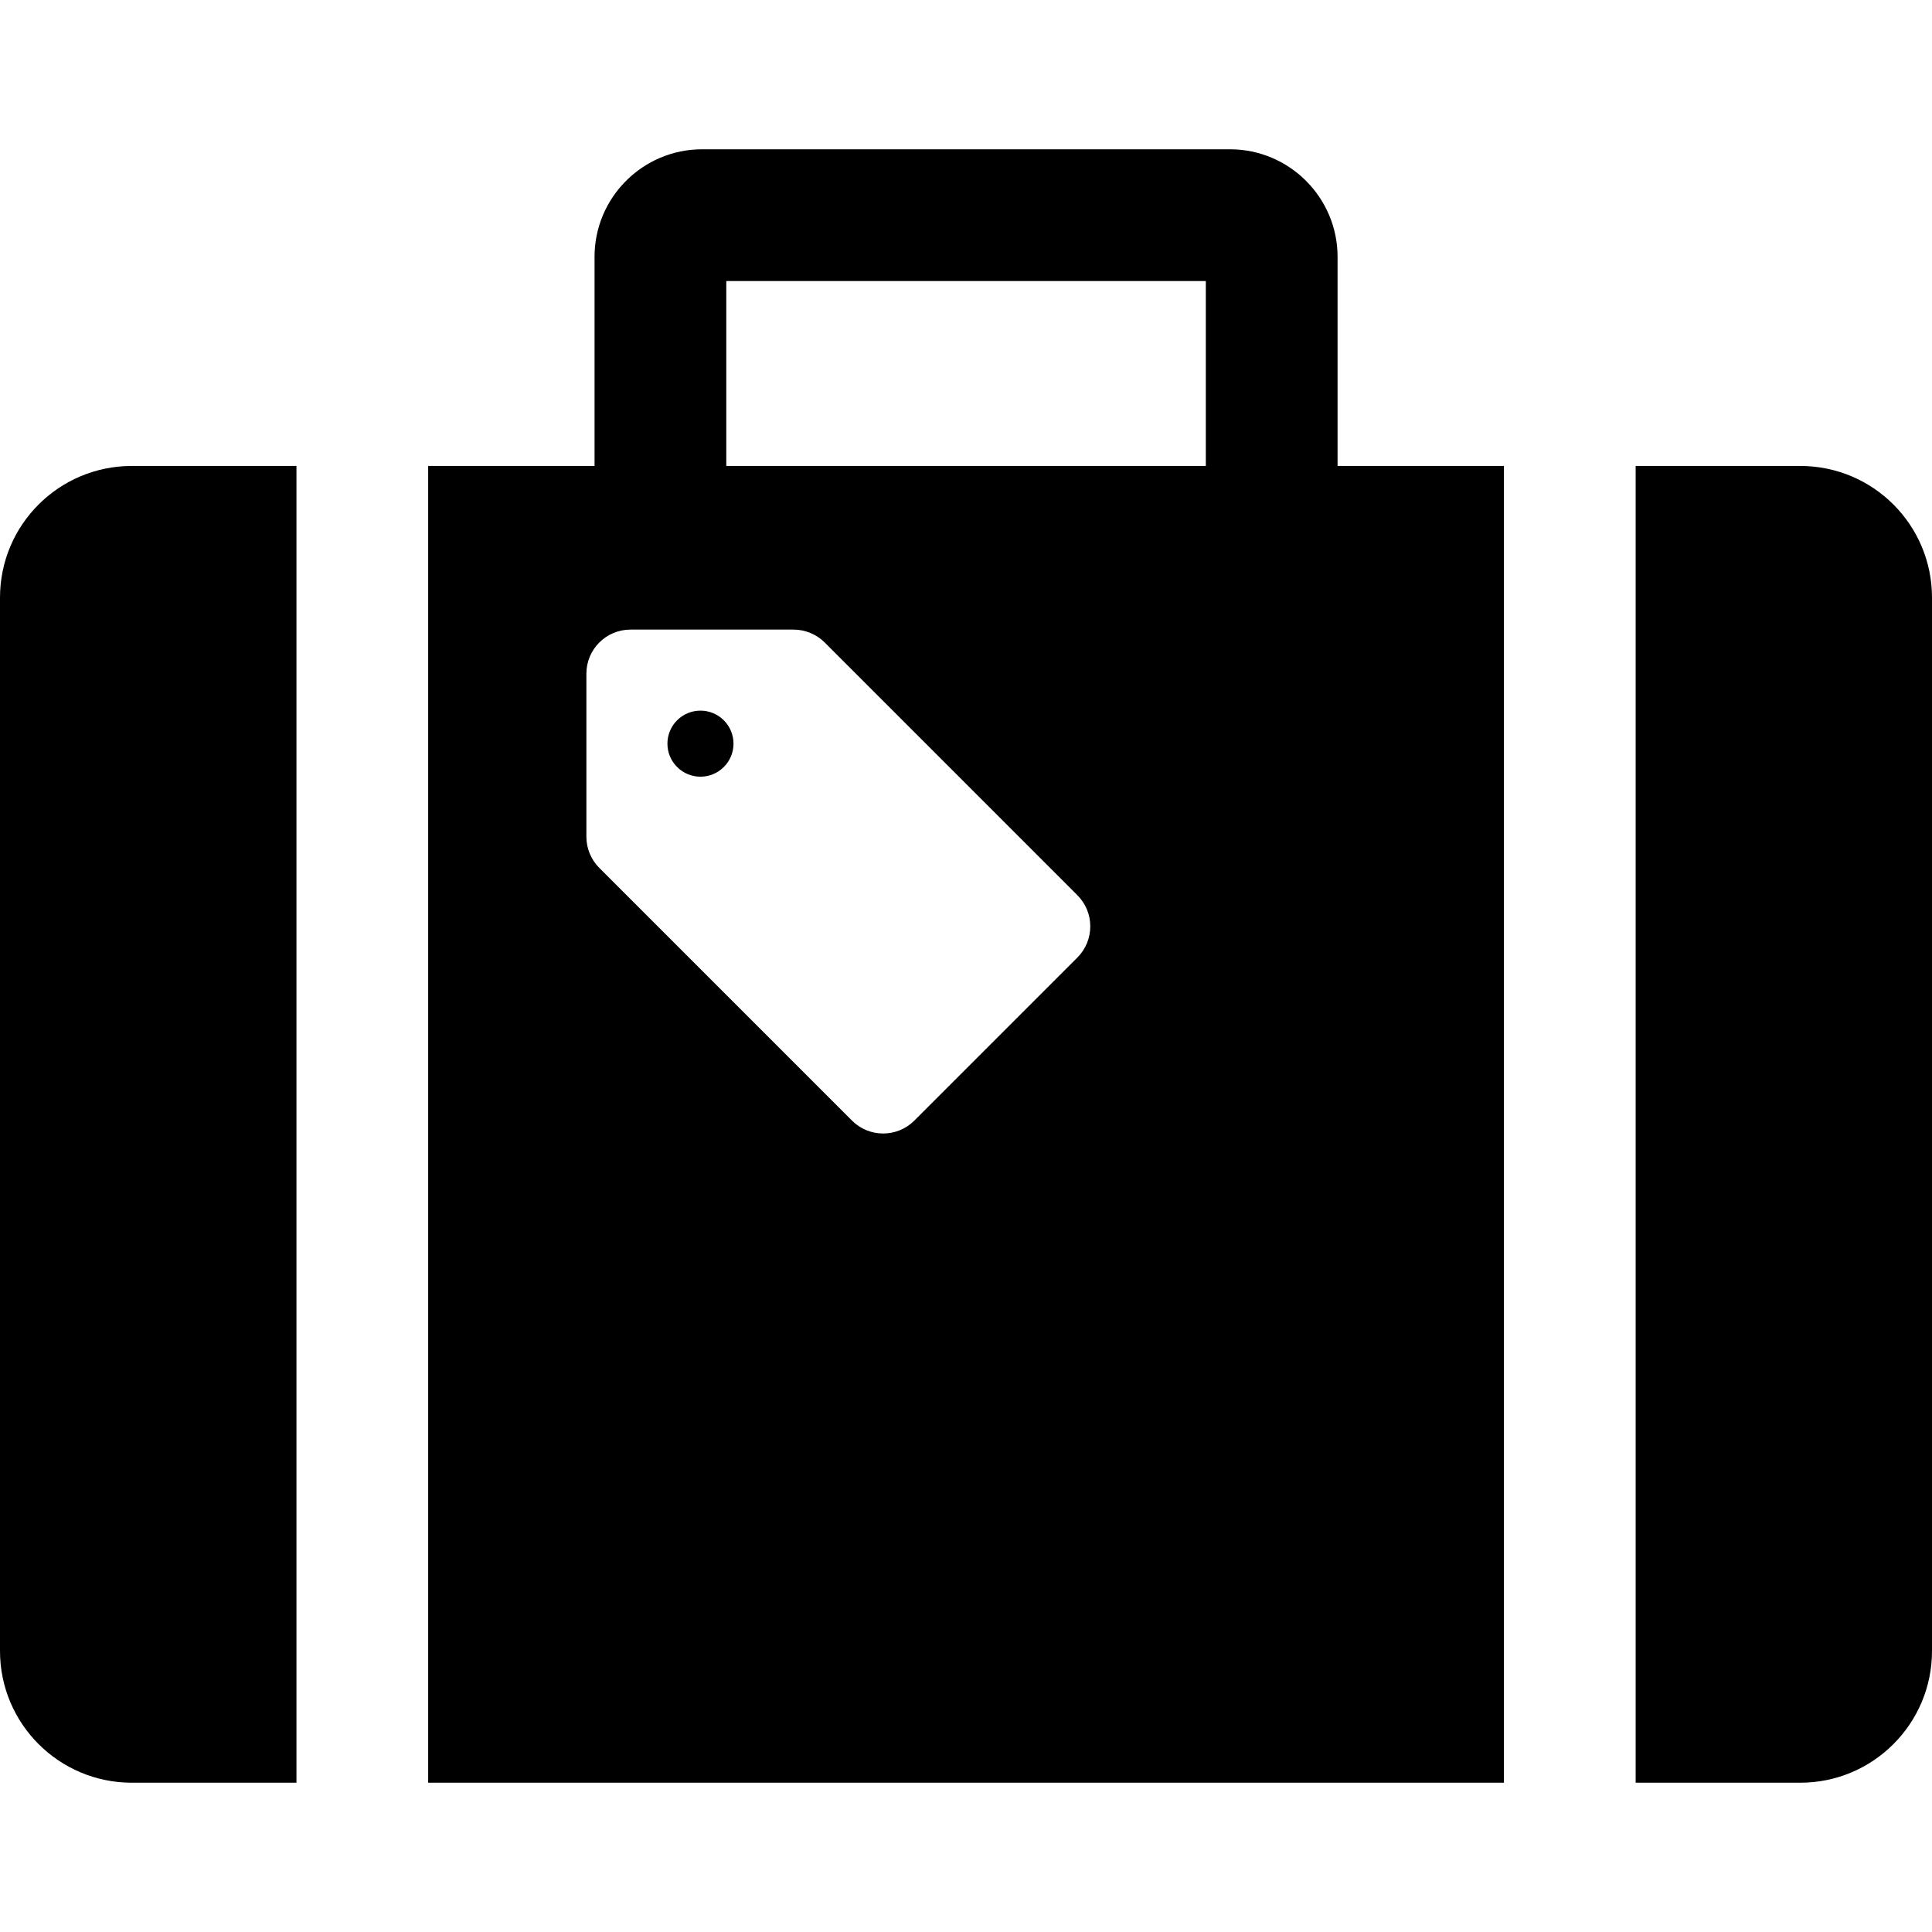
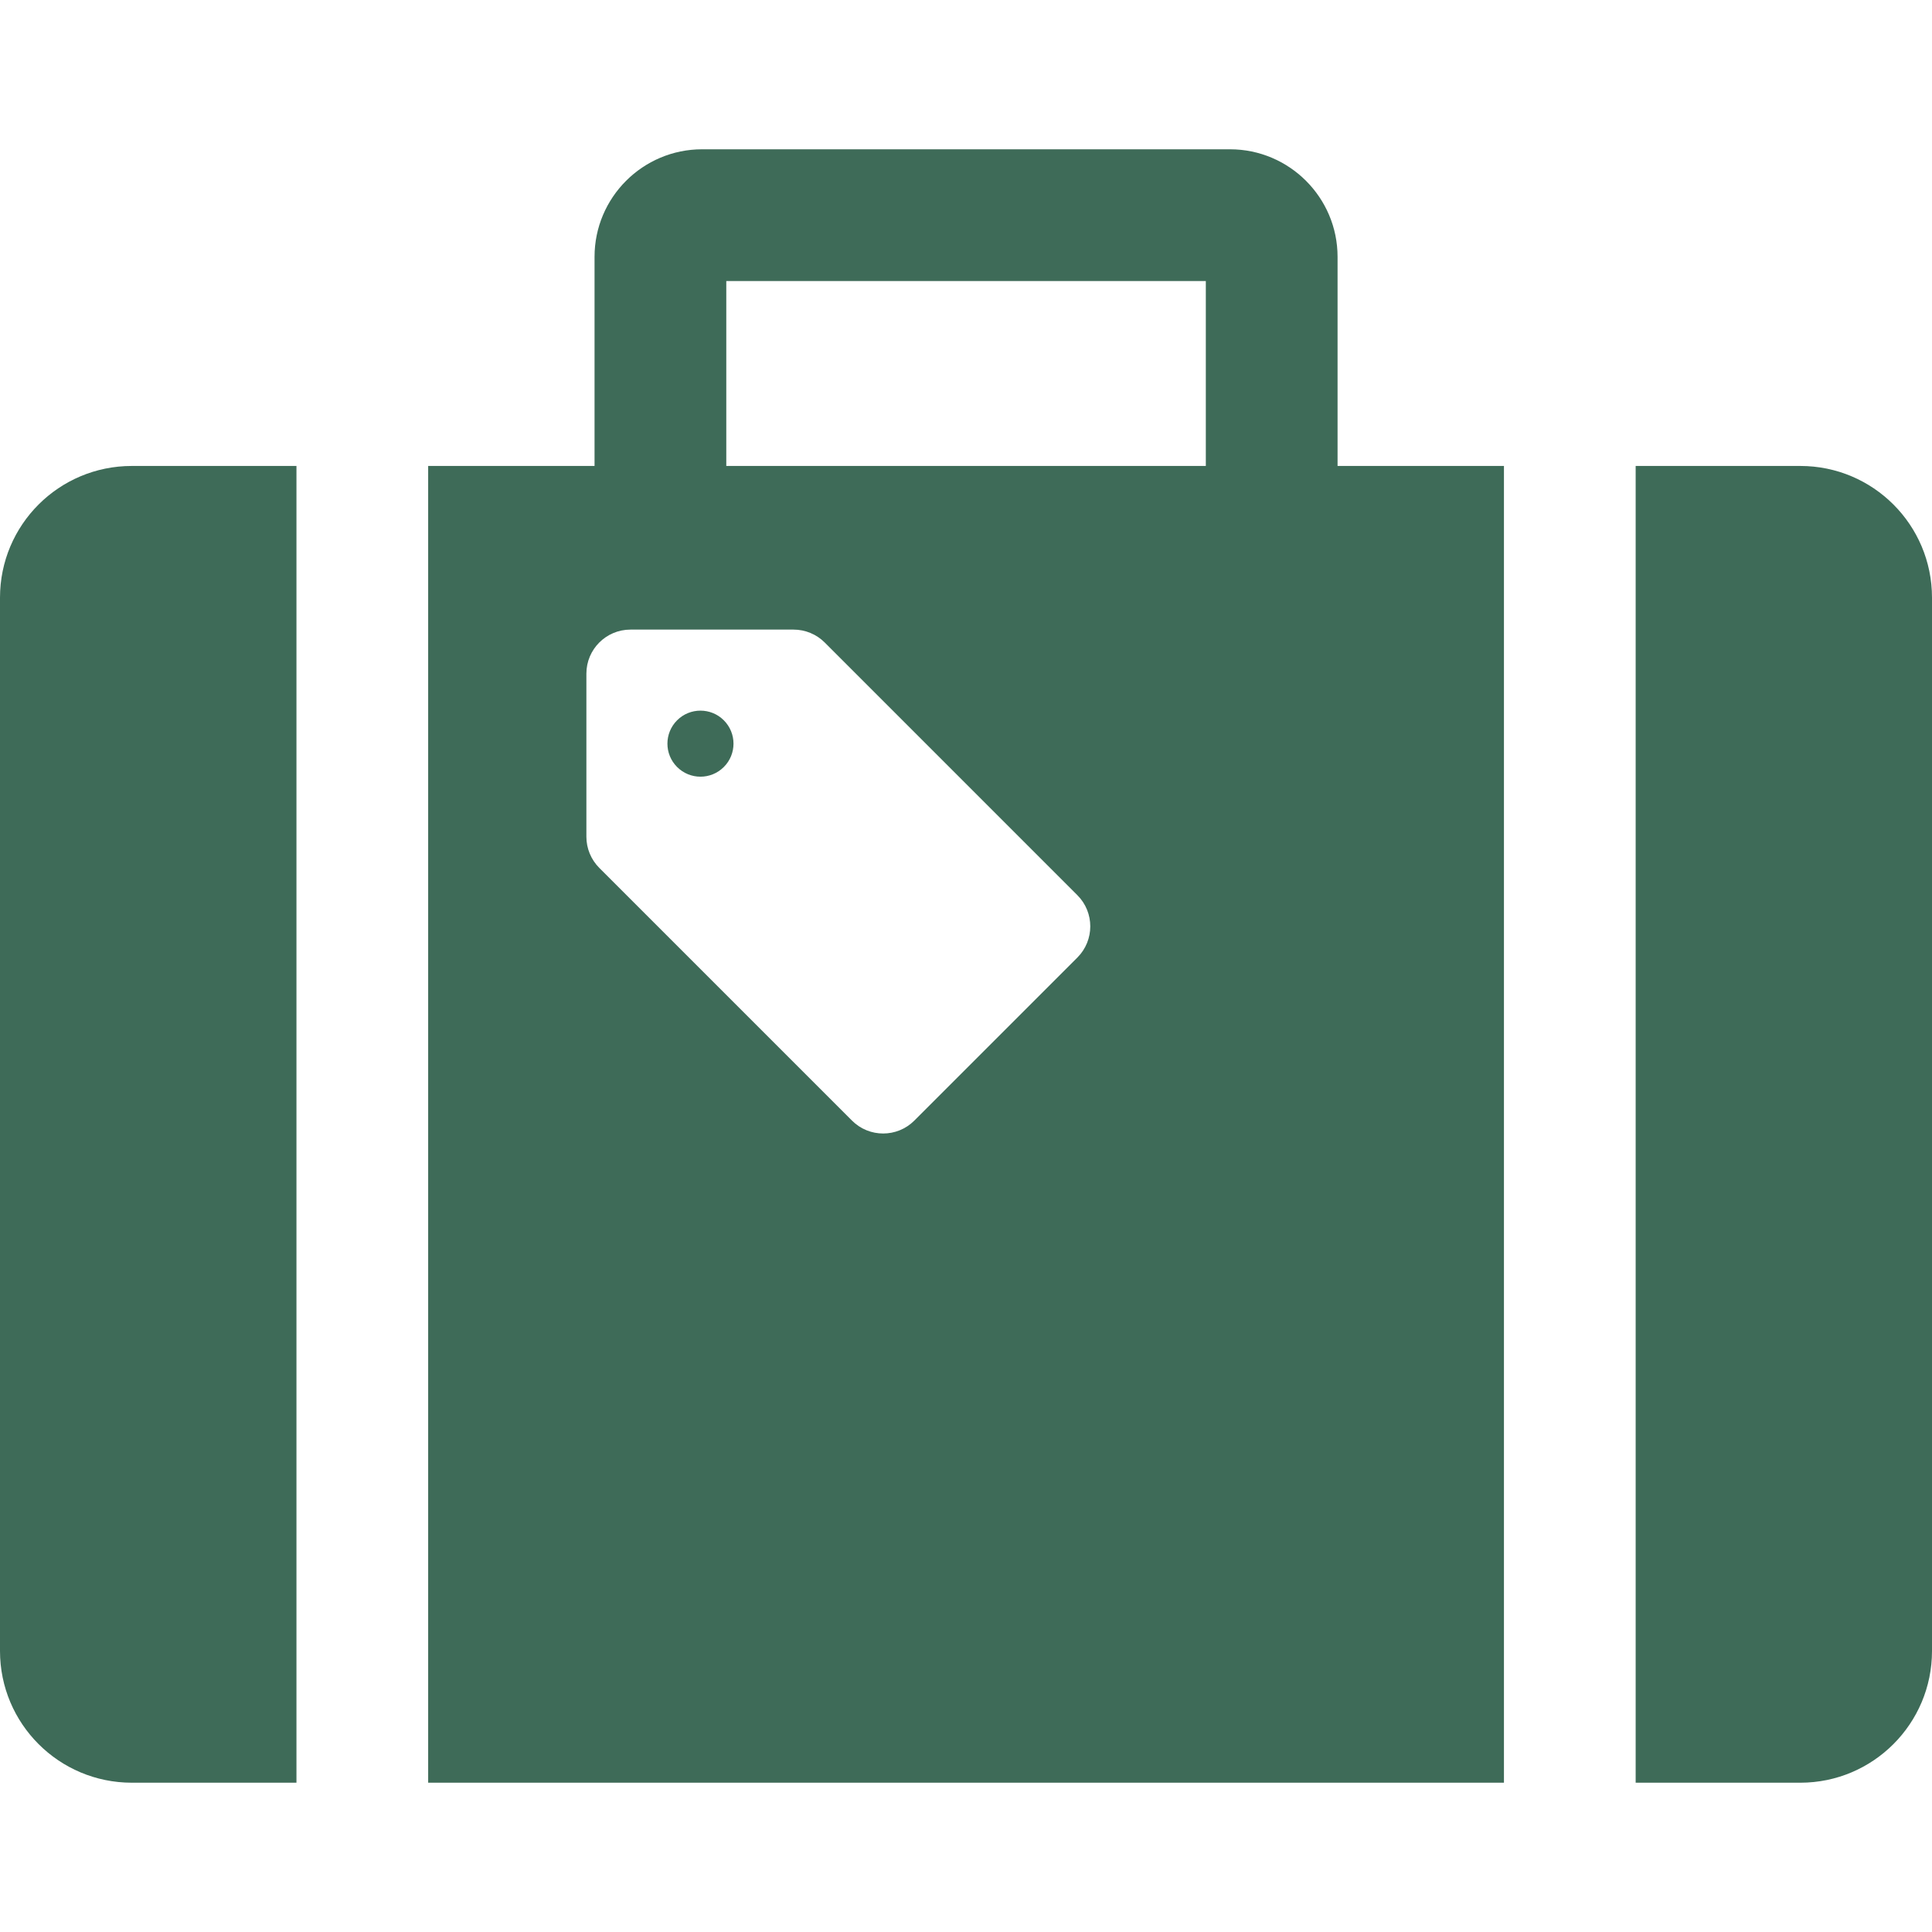
- <svg xmlns="http://www.w3.org/2000/svg" height="800px" width="800px" version="1.1" id="_x32_" viewBox="0 0 512 512" xml:space="preserve">
-   <style type="text/css">
- 	.st0{fill:#000000;}
- </style>
-   <g>
-     <path class="st0" d="M0,158.388v279.143c0,19.266,15.624,34.905,34.936,34.905h43.628V123.483H34.936   C15.624,123.483,0,139.092,0,158.388z" />
-     <path class="st0" d="M477.095,123.483h-43.628v348.954h43.628c19.28,0,34.905-15.64,34.905-34.905V158.388   C512,139.092,496.375,123.483,477.095,123.483z" />
-     <path class="st0" d="M179.44,190.886c-3.42,3.42-3.42,8.966,0,12.379c3.421,3.421,8.959,3.421,12.379,0   c3.421-3.413,3.421-8.958,0-12.379C188.399,187.473,182.86,187.473,179.44,190.886z" />
-     <path class="st0" d="M354.469,68.062c0-15.723-12.813-28.498-28.498-28.498H186.06c-15.716,0-28.499,12.775-28.499,28.498v55.42   h-44.092v348.954h285.093V123.483h-44.093V68.062z M285.52,253.757l-43.217,43.216c-4.563,4.556-11.952,4.556-16.516,0   l-66.968-66.969c-2.187-2.194-3.421-5.166-3.421-8.258v-43.225c0-6.444,5.234-11.671,11.679-11.671h43.216   c3.101,0,6.071,1.227,8.266,3.421l66.962,66.969C290.074,241.796,290.074,249.193,285.52,253.757z M319.556,123.483H192.474V74.484   h127.082V123.483z" />
+ <svg xmlns="http://www.w3.org/2000/svg" height="800px" width="800px" version="1.1" id="_x32_" viewBox="0 0 512 512" xml:space="preserve" fill="#3E6B58">
+   <g id="SVGRepo_bgCarrier" stroke-width="0" />
+   <g id="SVGRepo_tracerCarrier" stroke-linecap="round" stroke-linejoin="round" />
+   <g id="SVGRepo_iconCarrier">
+     <style type="text/css"> .st0{fill:#3E6B58;} </style>
+     <g>
+       <path class="st0" d="M0,158.388v279.143c0,19.266,15.624,34.905,34.936,34.905h43.628V123.483H34.936 C15.624,123.483,0,139.092,0,158.388z" />
+       <path class="st0" d="M477.095,123.483h-43.628v348.954h43.628c19.28,0,34.905-15.64,34.905-34.905V158.388 C512,139.092,496.375,123.483,477.095,123.483z" />
+       <path class="st0" d="M179.44,190.886c-3.42,3.42-3.42,8.966,0,12.379c3.421,3.421,8.959,3.421,12.379,0 c3.421-3.413,3.421-8.958,0-12.379C188.399,187.473,182.86,187.473,179.44,190.886z" />
+       <path class="st0" d="M354.469,68.062c0-15.723-12.813-28.498-28.498-28.498H186.06c-15.716,0-28.499,12.775-28.499,28.498v55.42 h-44.092v348.954h285.093V123.483h-44.093V68.062z M285.52,253.757l-43.217,43.216c-4.563,4.556-11.952,4.556-16.516,0 l-66.968-66.969c-2.187-2.194-3.421-5.166-3.421-8.258v-43.225c0-6.444,5.234-11.671,11.679-11.671h43.216 c3.101,0,6.071,1.227,8.266,3.421l66.962,66.969C290.074,241.796,290.074,249.193,285.52,253.757z M319.556,123.483H192.474V74.484 h127.082V123.483z" />
+     </g>
  </g>
</svg>
